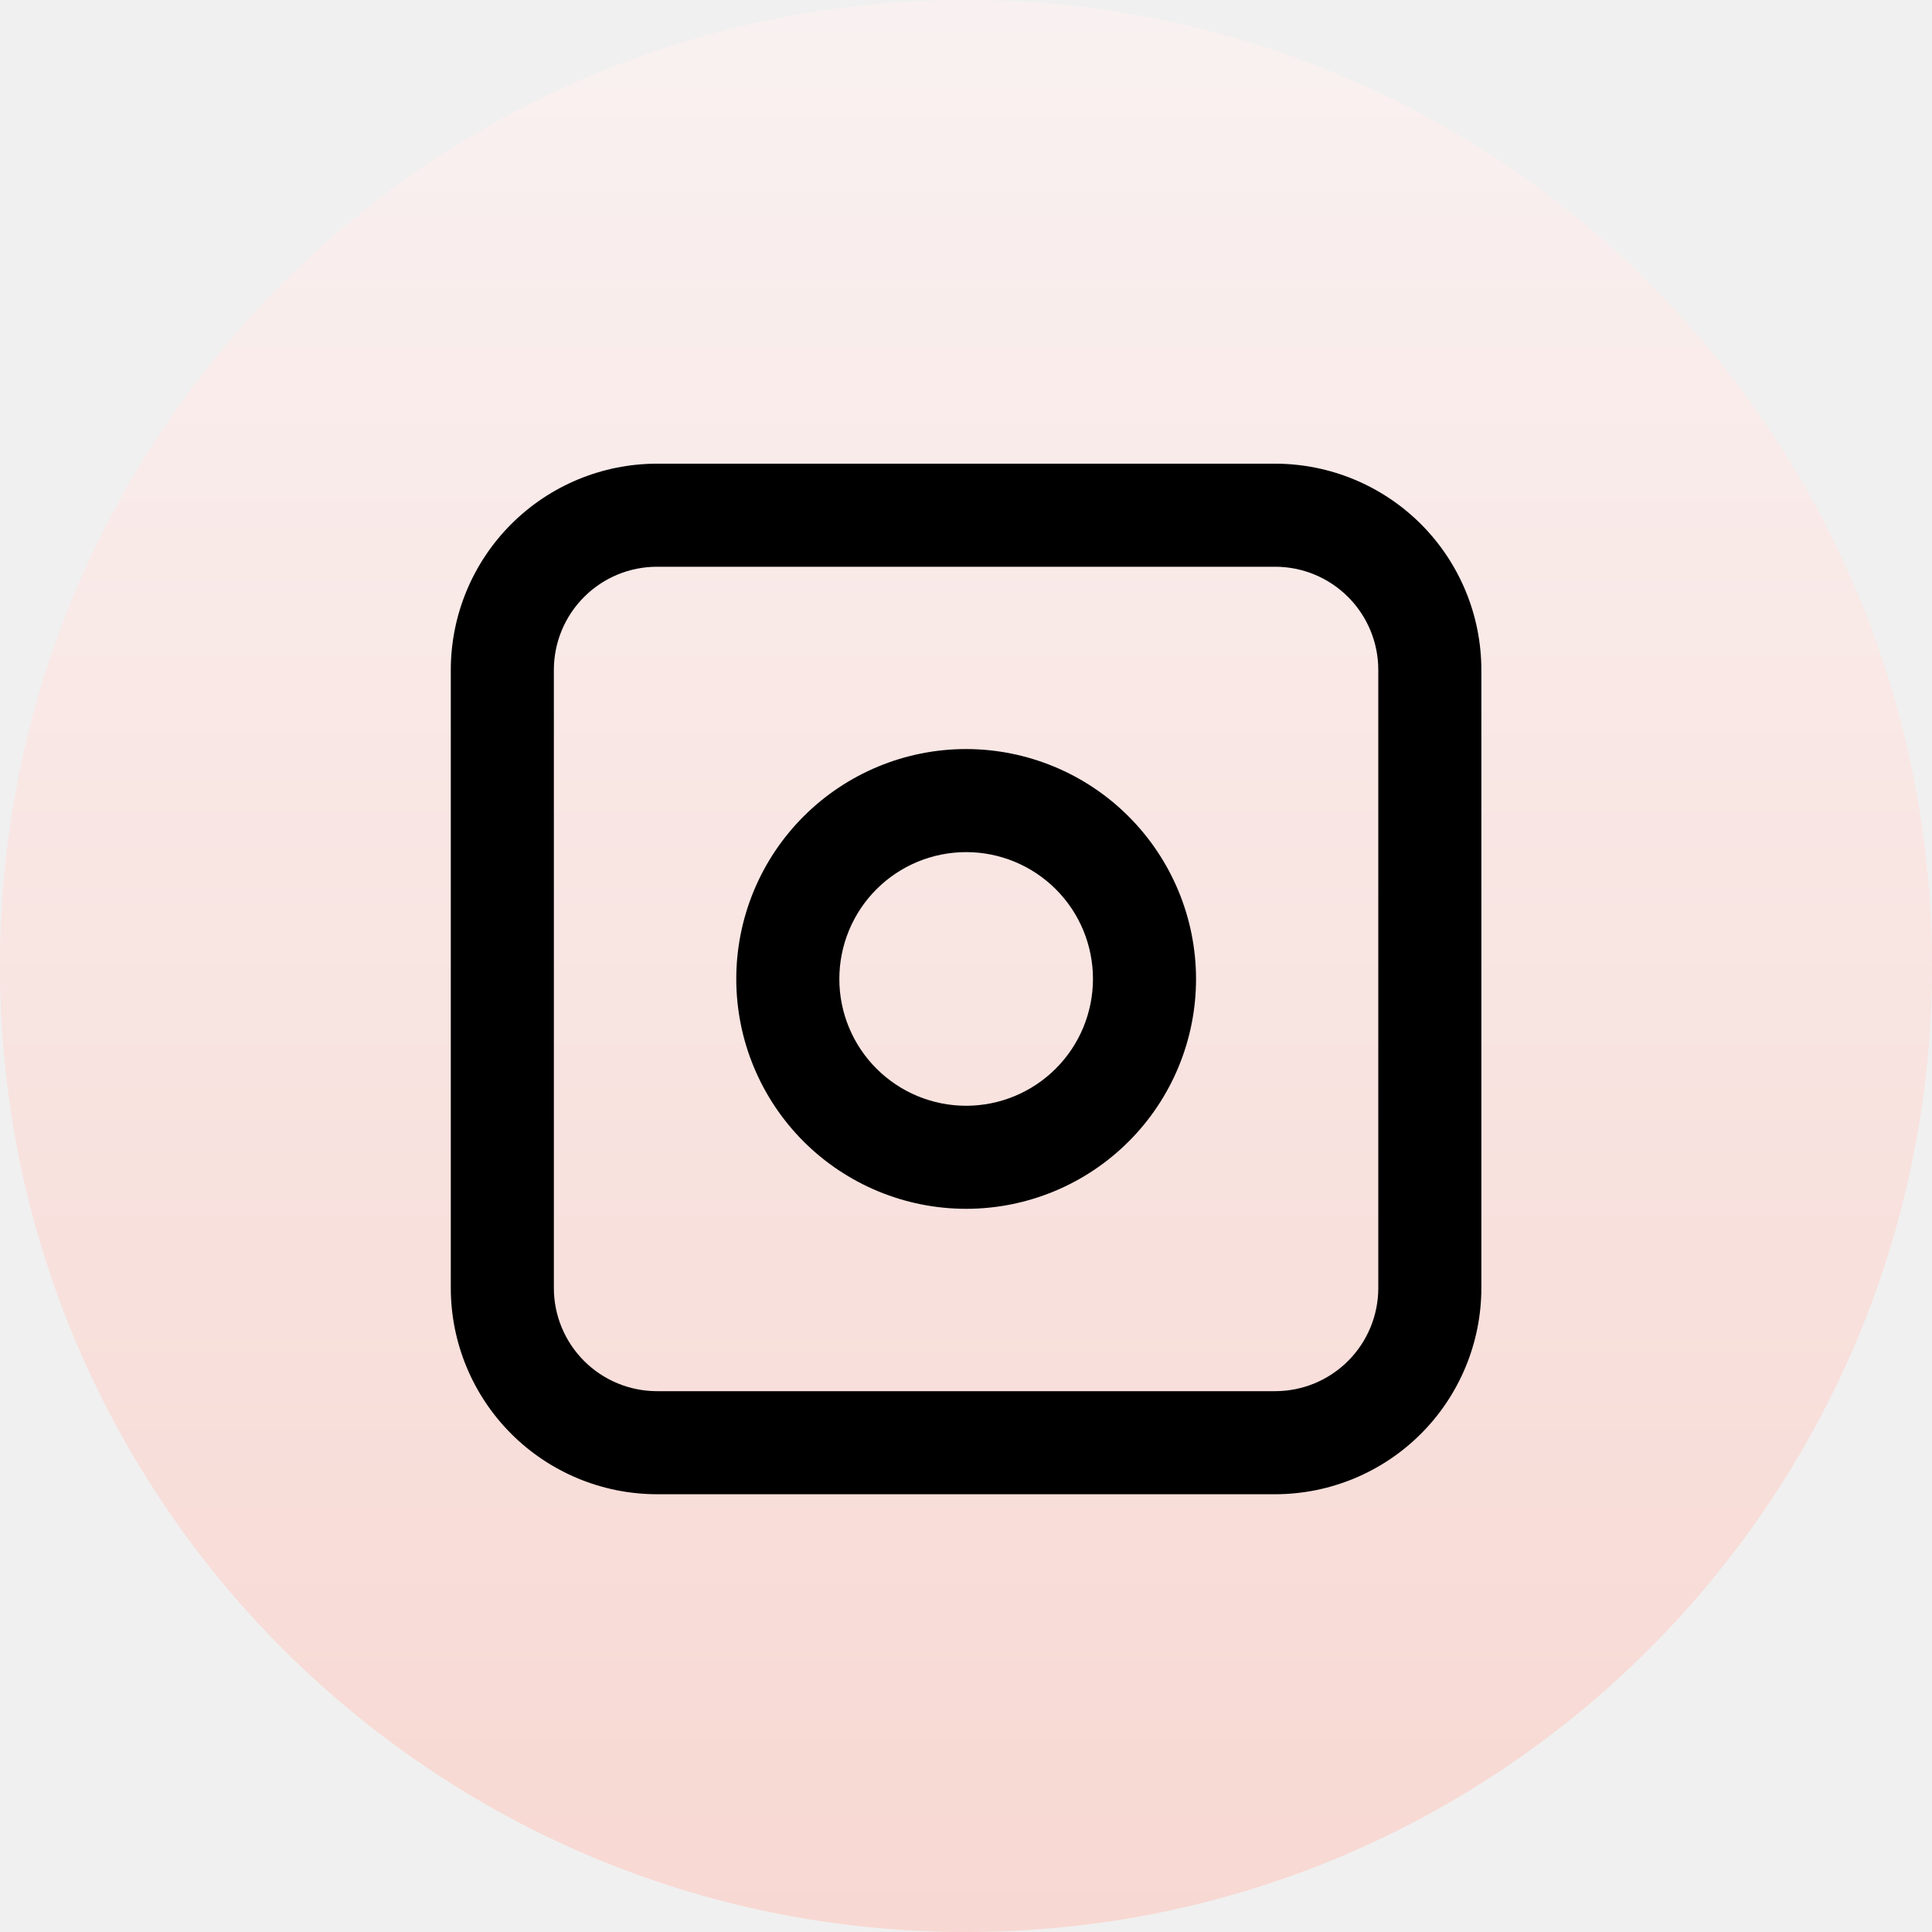
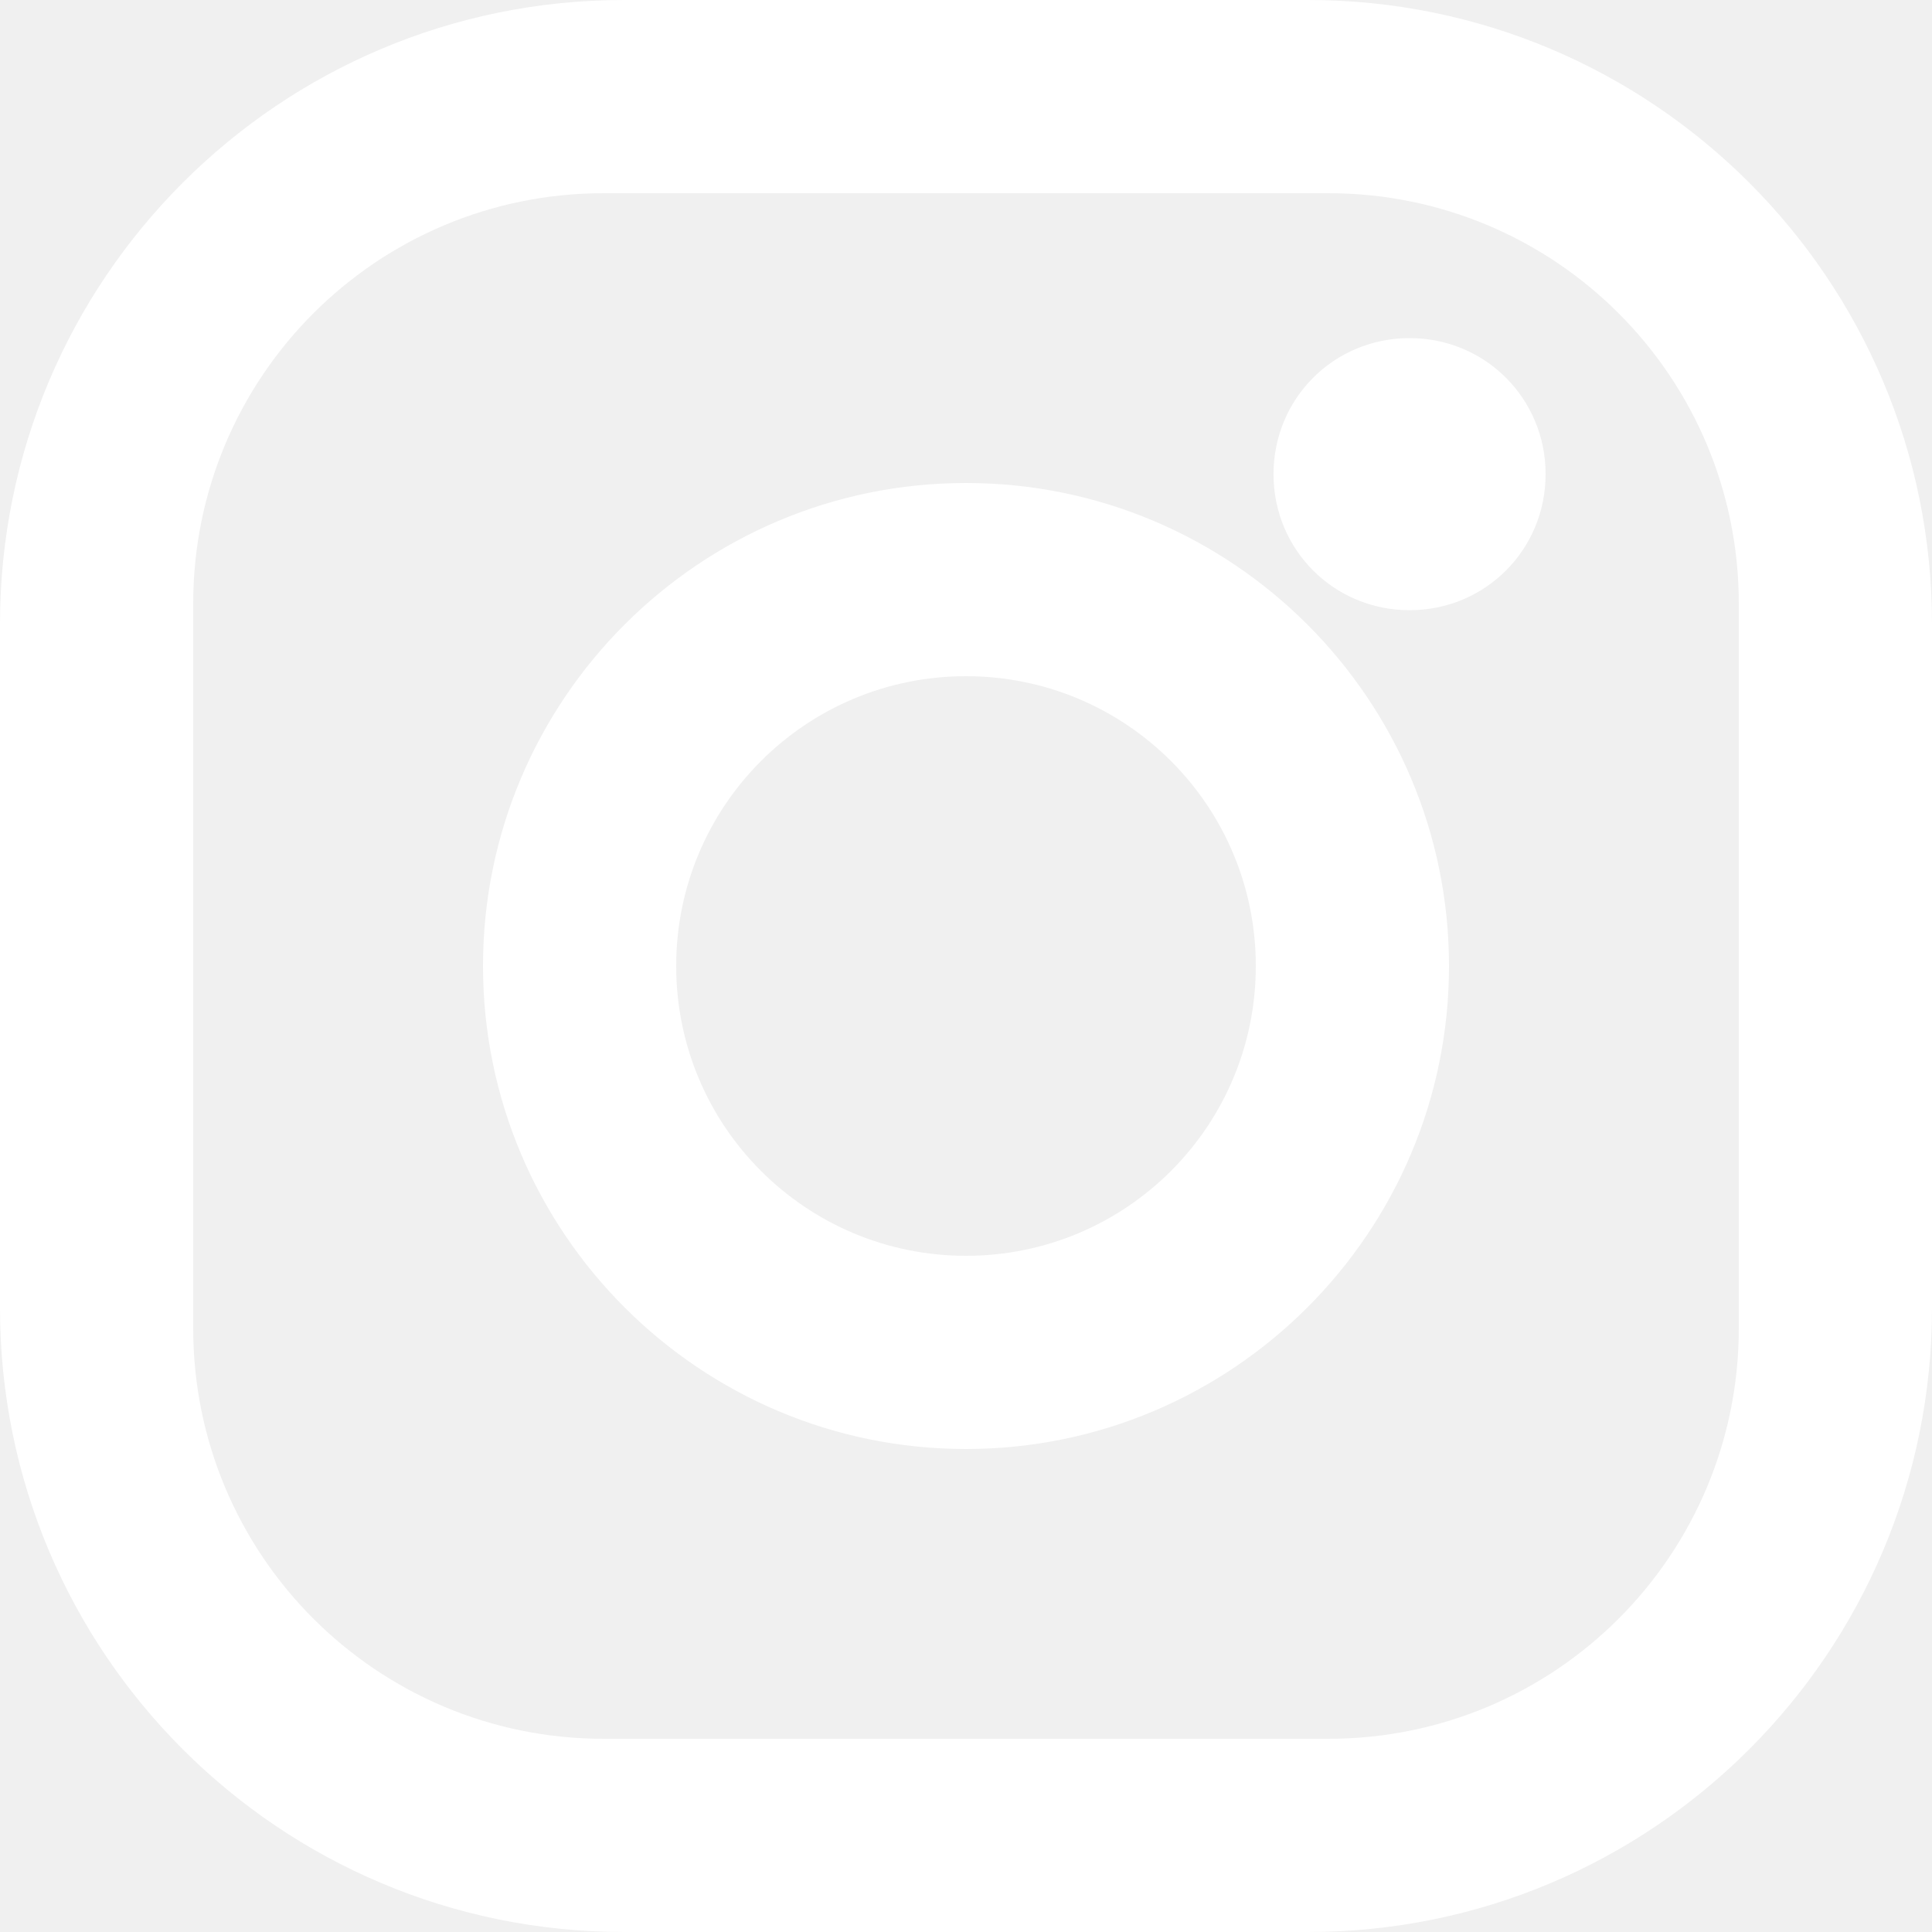
- <svg xmlns="http://www.w3.org/2000/svg" width="75" height="75" viewBox="0 0 75 75" fill="none">
-   <circle cx="37.5" cy="37.5" r="37.5" fill="url(#paint0_linear_39_291)" />
-   <path d="M49.505 18H25.501C23.38 18.002 21.346 18.846 19.846 20.346C18.346 21.846 17.502 23.88 17.5 26.001V50.005C17.502 52.126 18.346 54.16 19.846 55.66C21.346 57.16 23.38 58.004 25.501 58.006H49.505C51.626 58.004 53.66 57.16 55.16 55.66C56.66 54.16 57.504 52.126 57.506 50.005V26.002C57.504 23.88 56.66 21.846 55.16 20.346C53.66 18.846 51.626 18.003 49.505 18V18ZM53.505 50.005C53.504 51.065 53.082 52.082 52.332 52.832C51.582 53.582 50.565 54.004 49.505 54.005H25.501C24.441 54.004 23.424 53.582 22.674 52.832C21.924 52.082 21.502 51.065 21.501 50.005V26.001C21.502 24.941 21.924 23.924 22.674 23.174C23.424 22.423 24.441 22.002 25.501 22.001H49.505C50.565 22.002 51.582 22.424 52.332 23.174C53.082 23.924 53.504 24.941 53.505 26.001V50.005Z" fill="black" />
-   <path d="M37.505 29.078C35.138 29.078 32.869 30.019 31.195 31.693C29.522 33.366 28.582 35.636 28.582 38.003C28.582 40.37 29.523 42.639 31.196 44.313C32.87 45.986 35.14 46.926 37.506 46.926C39.873 46.926 42.143 45.986 43.816 44.312C45.49 42.639 46.43 40.369 46.43 38.002C46.428 35.636 45.486 33.368 43.813 31.695C42.14 30.021 39.871 29.081 37.505 29.078L37.505 29.078ZM37.505 42.926C36.199 42.925 34.947 42.407 34.024 41.483C33.101 40.56 32.582 39.307 32.583 38.002C32.583 36.696 33.102 35.444 34.025 34.52C34.948 33.597 36.201 33.079 37.507 33.079C38.812 33.079 40.064 33.598 40.988 34.521C41.911 35.444 42.429 36.697 42.429 38.002C42.428 39.308 41.909 40.56 40.986 41.483C40.062 42.406 38.811 42.925 37.505 42.926Z" fill="black" />
-   <defs>
-     <linearGradient id="paint0_linear_39_291" x1="37.5" y1="0" x2="37.5" y2="75" gradientUnits="userSpaceOnUse">
-       <stop stop-color="#F9F1F1" />
-       <stop offset="1" stop-color="#F8D8D2" />
-     </linearGradient>
-   </defs>
+ <svg xmlns="http://www.w3.org/2000/svg" width="24" height="24" viewBox="0 0 24 24" fill="none">
+   <path fill="#FFFFFF" d="M7.75 0H16.25C20.53 0 24 3.47 24 7.75V16.25C24 20.53 20.53 24 16.25 24H7.75C3.47 24 0 20.53 0 16.25V7.75C0 3.47 3.47 0 7.75 0ZM7.5 2.4C4.68 2.4 2.4 4.68 2.4 7.5V16.5C2.4 19.32 4.68 21.6 7.5 21.6H16.5C19.32 21.6 21.6 19.32 21.6 16.5V7.5C21.6 4.68 19.32 2.4 16.5 2.4H7.5ZM17.51 4.2C18.45 4.2 19.2 4.95 19.2 5.89C19.2 6.83 18.45 7.58 17.51 7.58C16.57 7.58 15.82 6.83 15.82 5.89C15.82 4.95 16.57 4.2 17.51 4.2ZM12 6C15.31 6 18 8.69 18 12C18 15.31 15.31 18 12 18C8.69 18 6 15.31 6 12C6 8.69 8.69 6 12 6ZM12 8.4C10.01 8.4 8.4 10.01 8.4 12C8.4 13.99 10.01 15.6 12 15.6C13.99 15.6 15.6 13.99 15.6 12C15.6 10.01 13.99 8.4 12 8.4Z" />
</svg>
